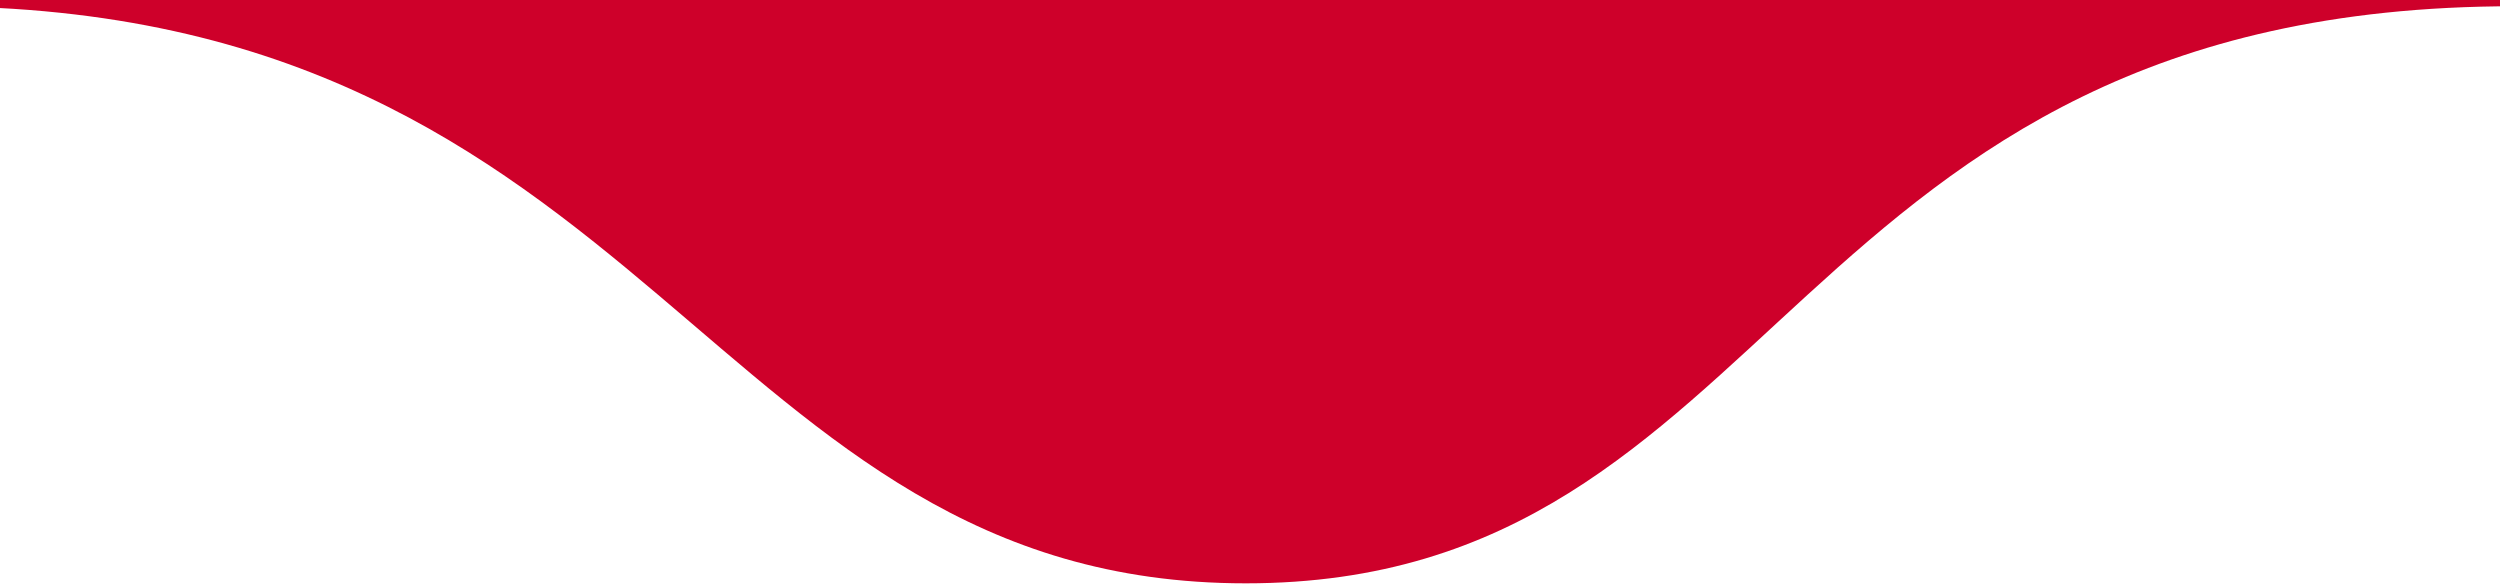
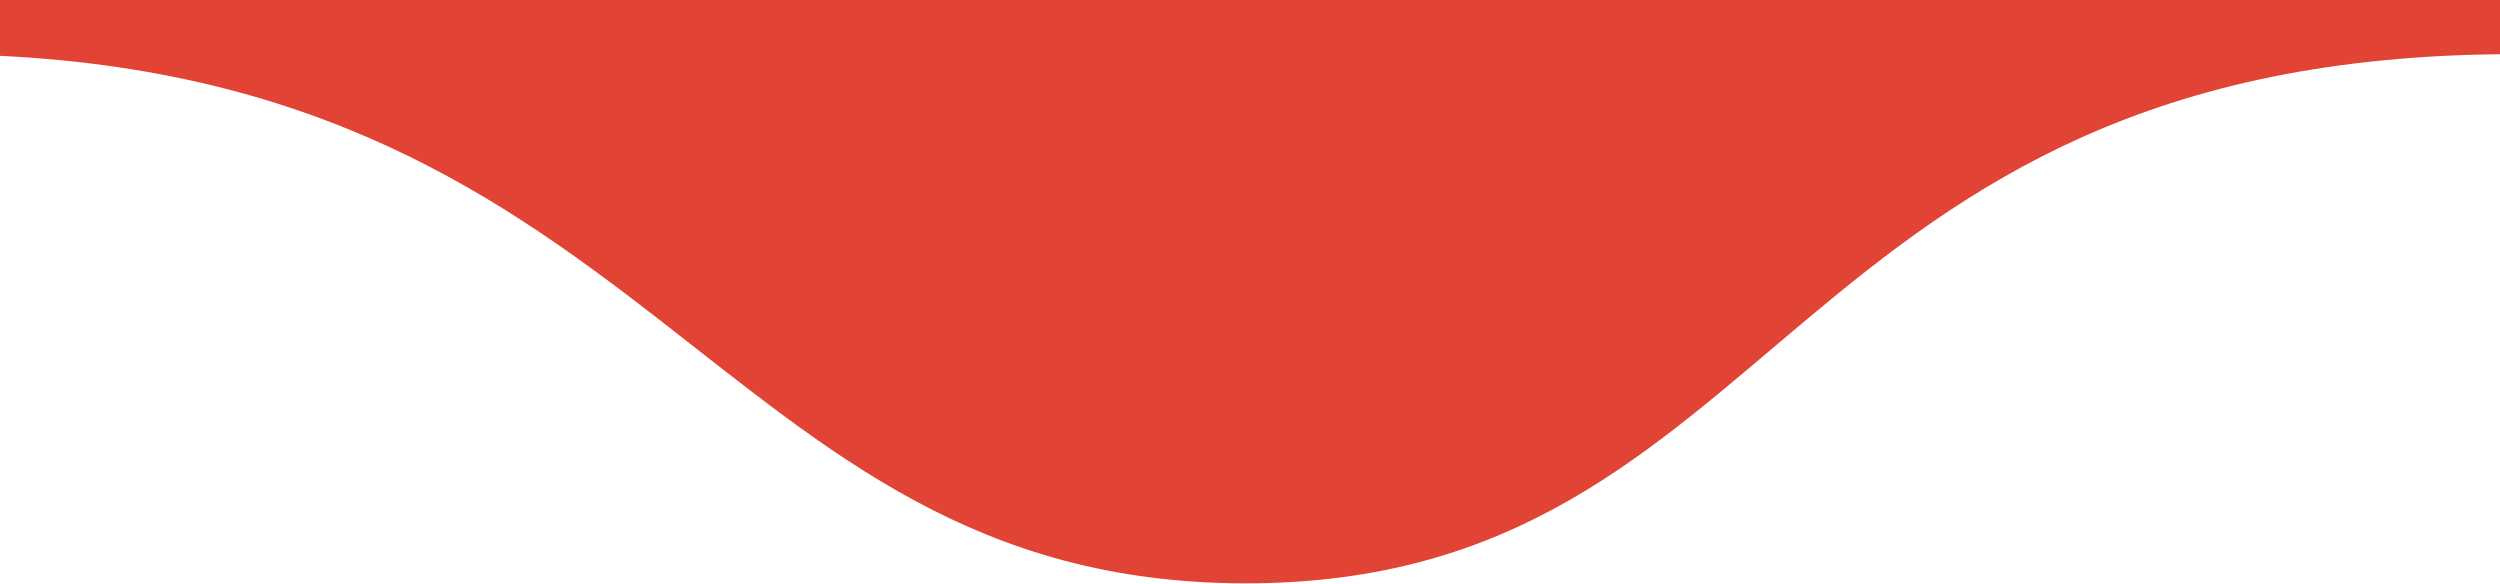
<svg xmlns="http://www.w3.org/2000/svg" version="1.1" id="Layer_1" x="0px" y="0px" viewBox="0 0 120 28" style="enable-background:new 0 0 120 28;" xml:space="preserve">
  <style type="text/css">
- 	.st0{fill:#CE002A;}
- 	.st1{fill:#FAC800;}
- 	.st2{fill:#0081C9;}
- 	.st3{fill:#61269E;}
- 	.st4{fill:#8ECA4D;}
- 	.st5{fill:#F3741E;}
+ 	.st0{fill:#E14434;}
</style>
  <g id="Page-1">
    <g id="Pixel" transform="translate(-15, -37)">
-       <path id="Combined-Shape" class="st0" d="M11.7,37.3H0V21.4h149v15.9h-13.3c-35.2,0-35,27.7-60.9,27.7S46.5,37.3,11.7,37.3z" />
+       <path id="Combined-Shape" class="st0" d="M11.7,39.6H0V25h149v14.6h-13.3c-35.2,0-35,25.4-60.9,25.4S46.5,39.6,11.7,39.6z" />
    </g>
  </g>
-   <rect x="-207.8" y="-112.9" class="st0" width="60.8" height="62.1" />
-   <rect x="-123.5" y="-112.9" class="st1" width="60.8" height="62.1" />
-   <rect x="-38.6" y="-112.9" class="st2" width="60.8" height="62.1" />
-   <rect x="46.7" y="-112.9" class="st3" width="60.8" height="62.1" />
-   <rect x="131.4" y="-112.9" class="st4" width="60.8" height="62.1" />
-   <rect x="222.4" y="-112.9" class="st5" width="60.8" height="62.1" />
</svg>
